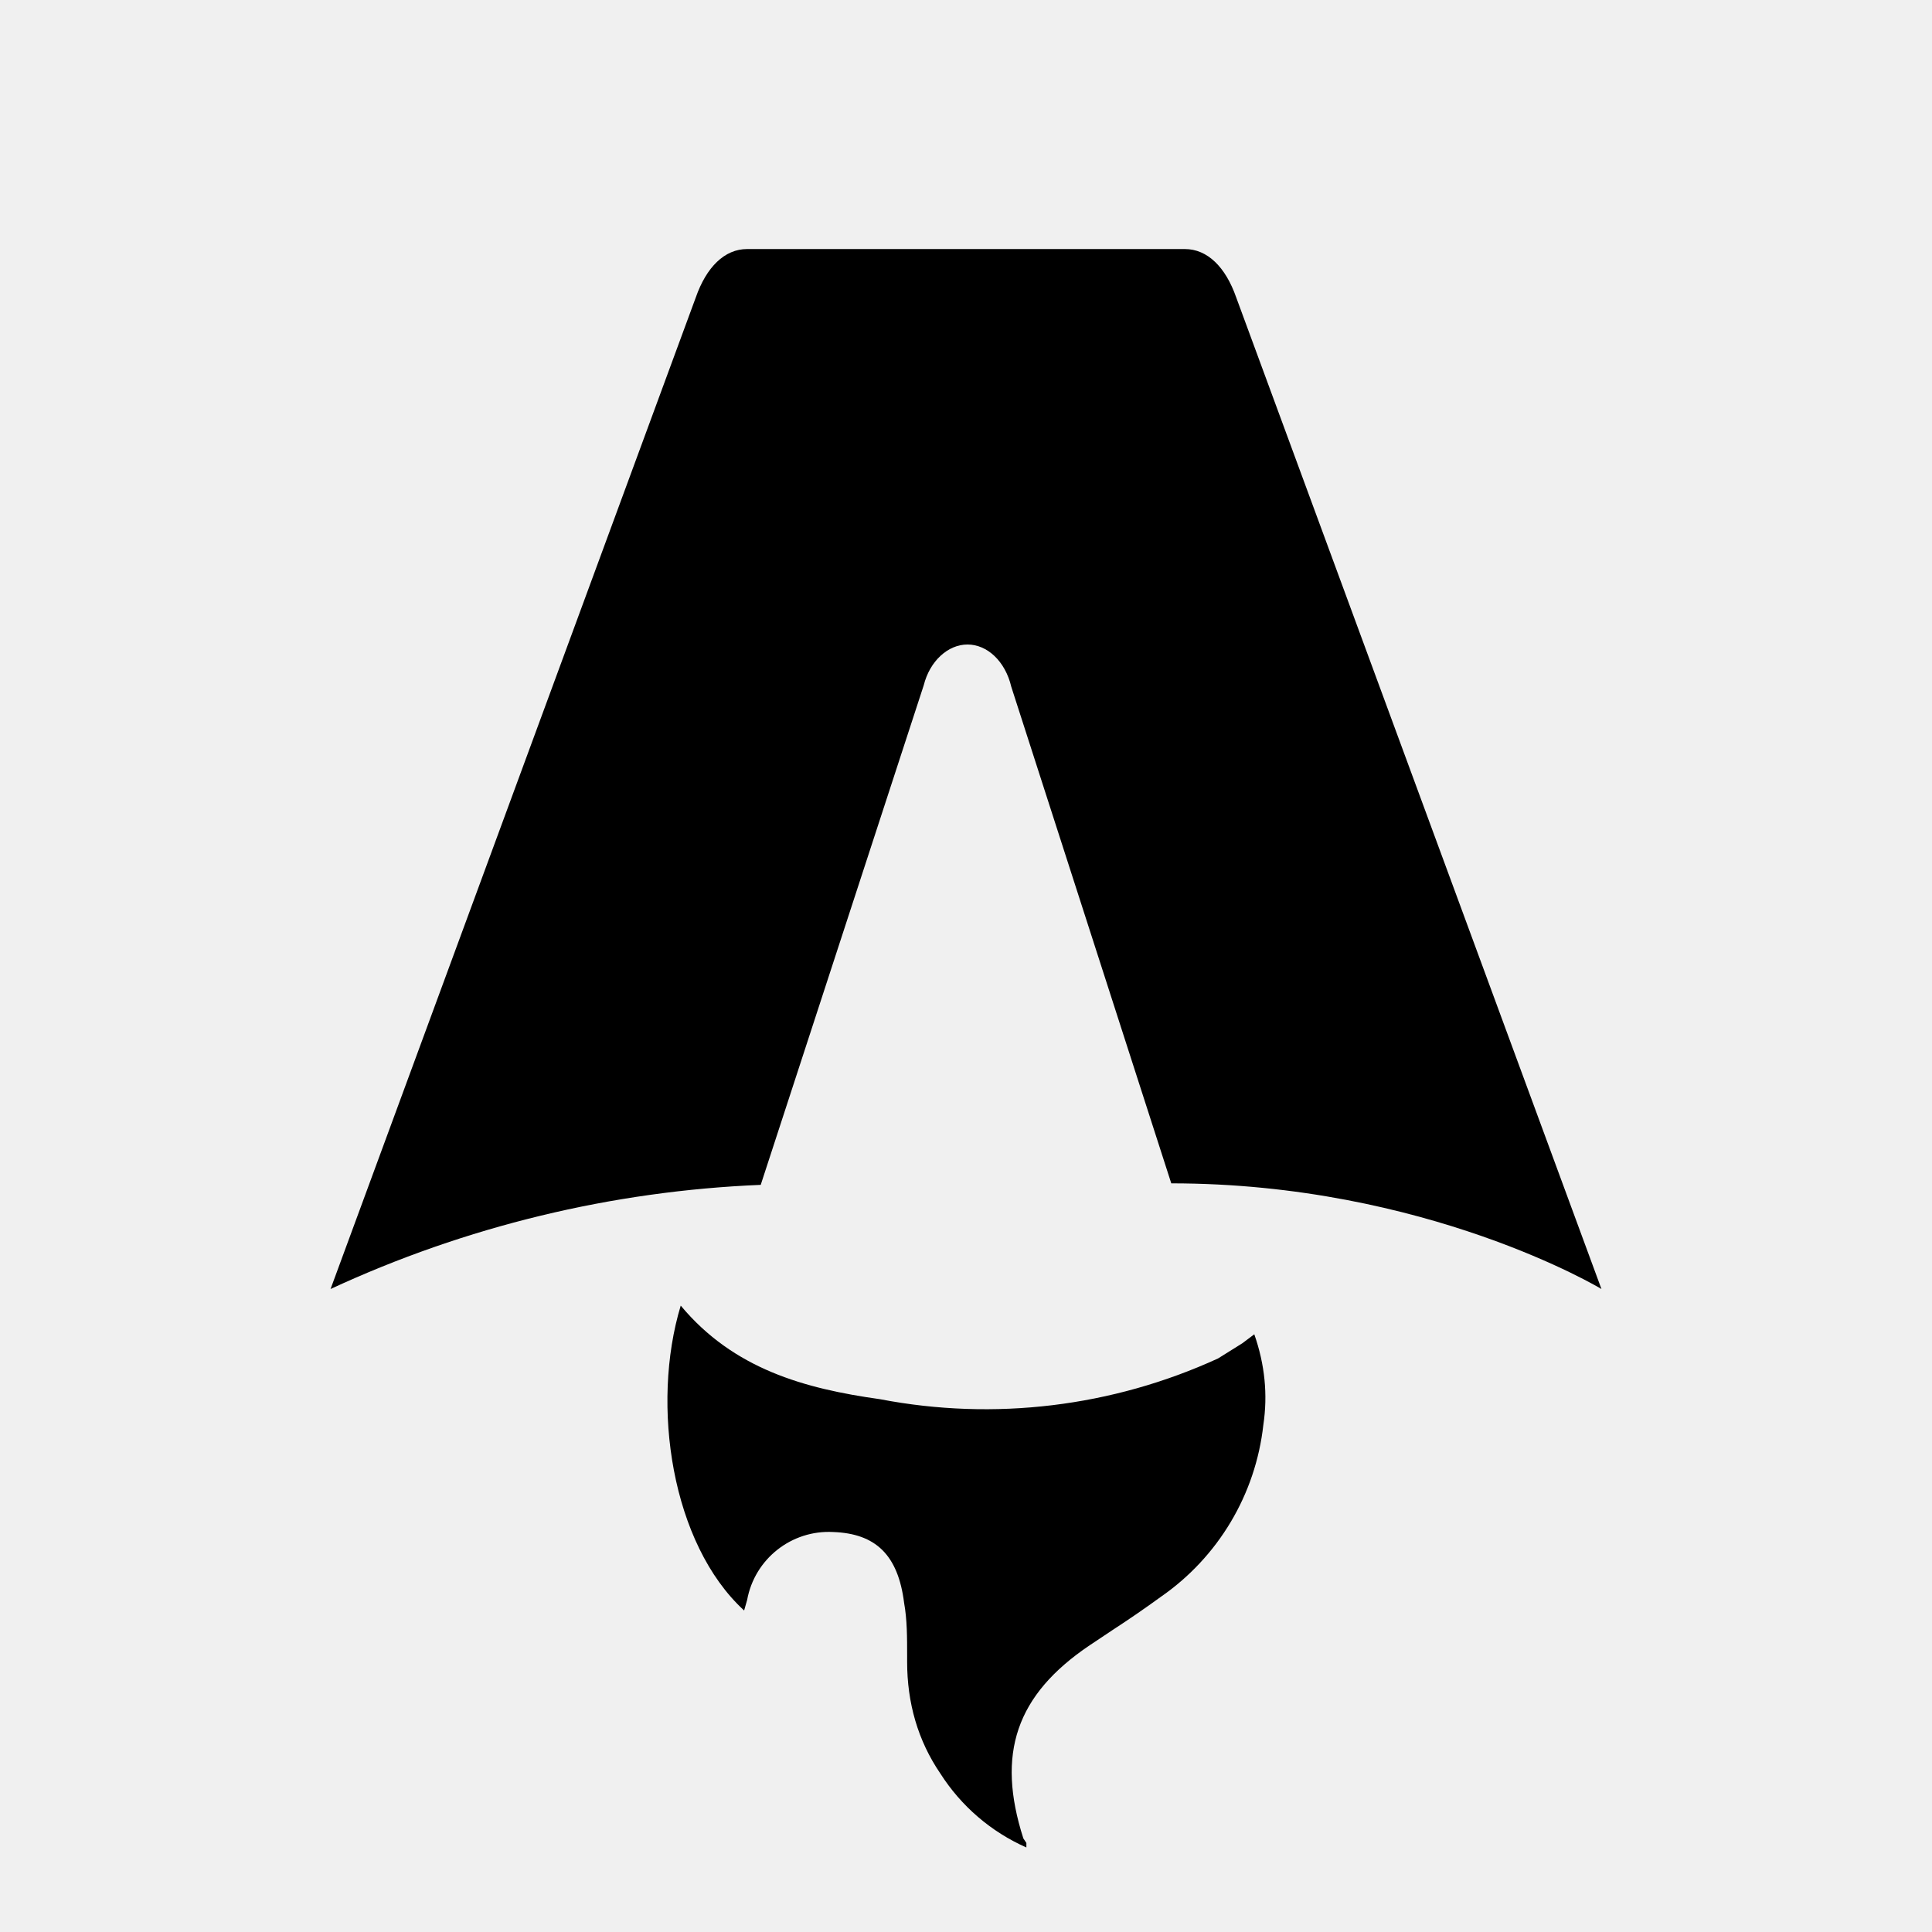
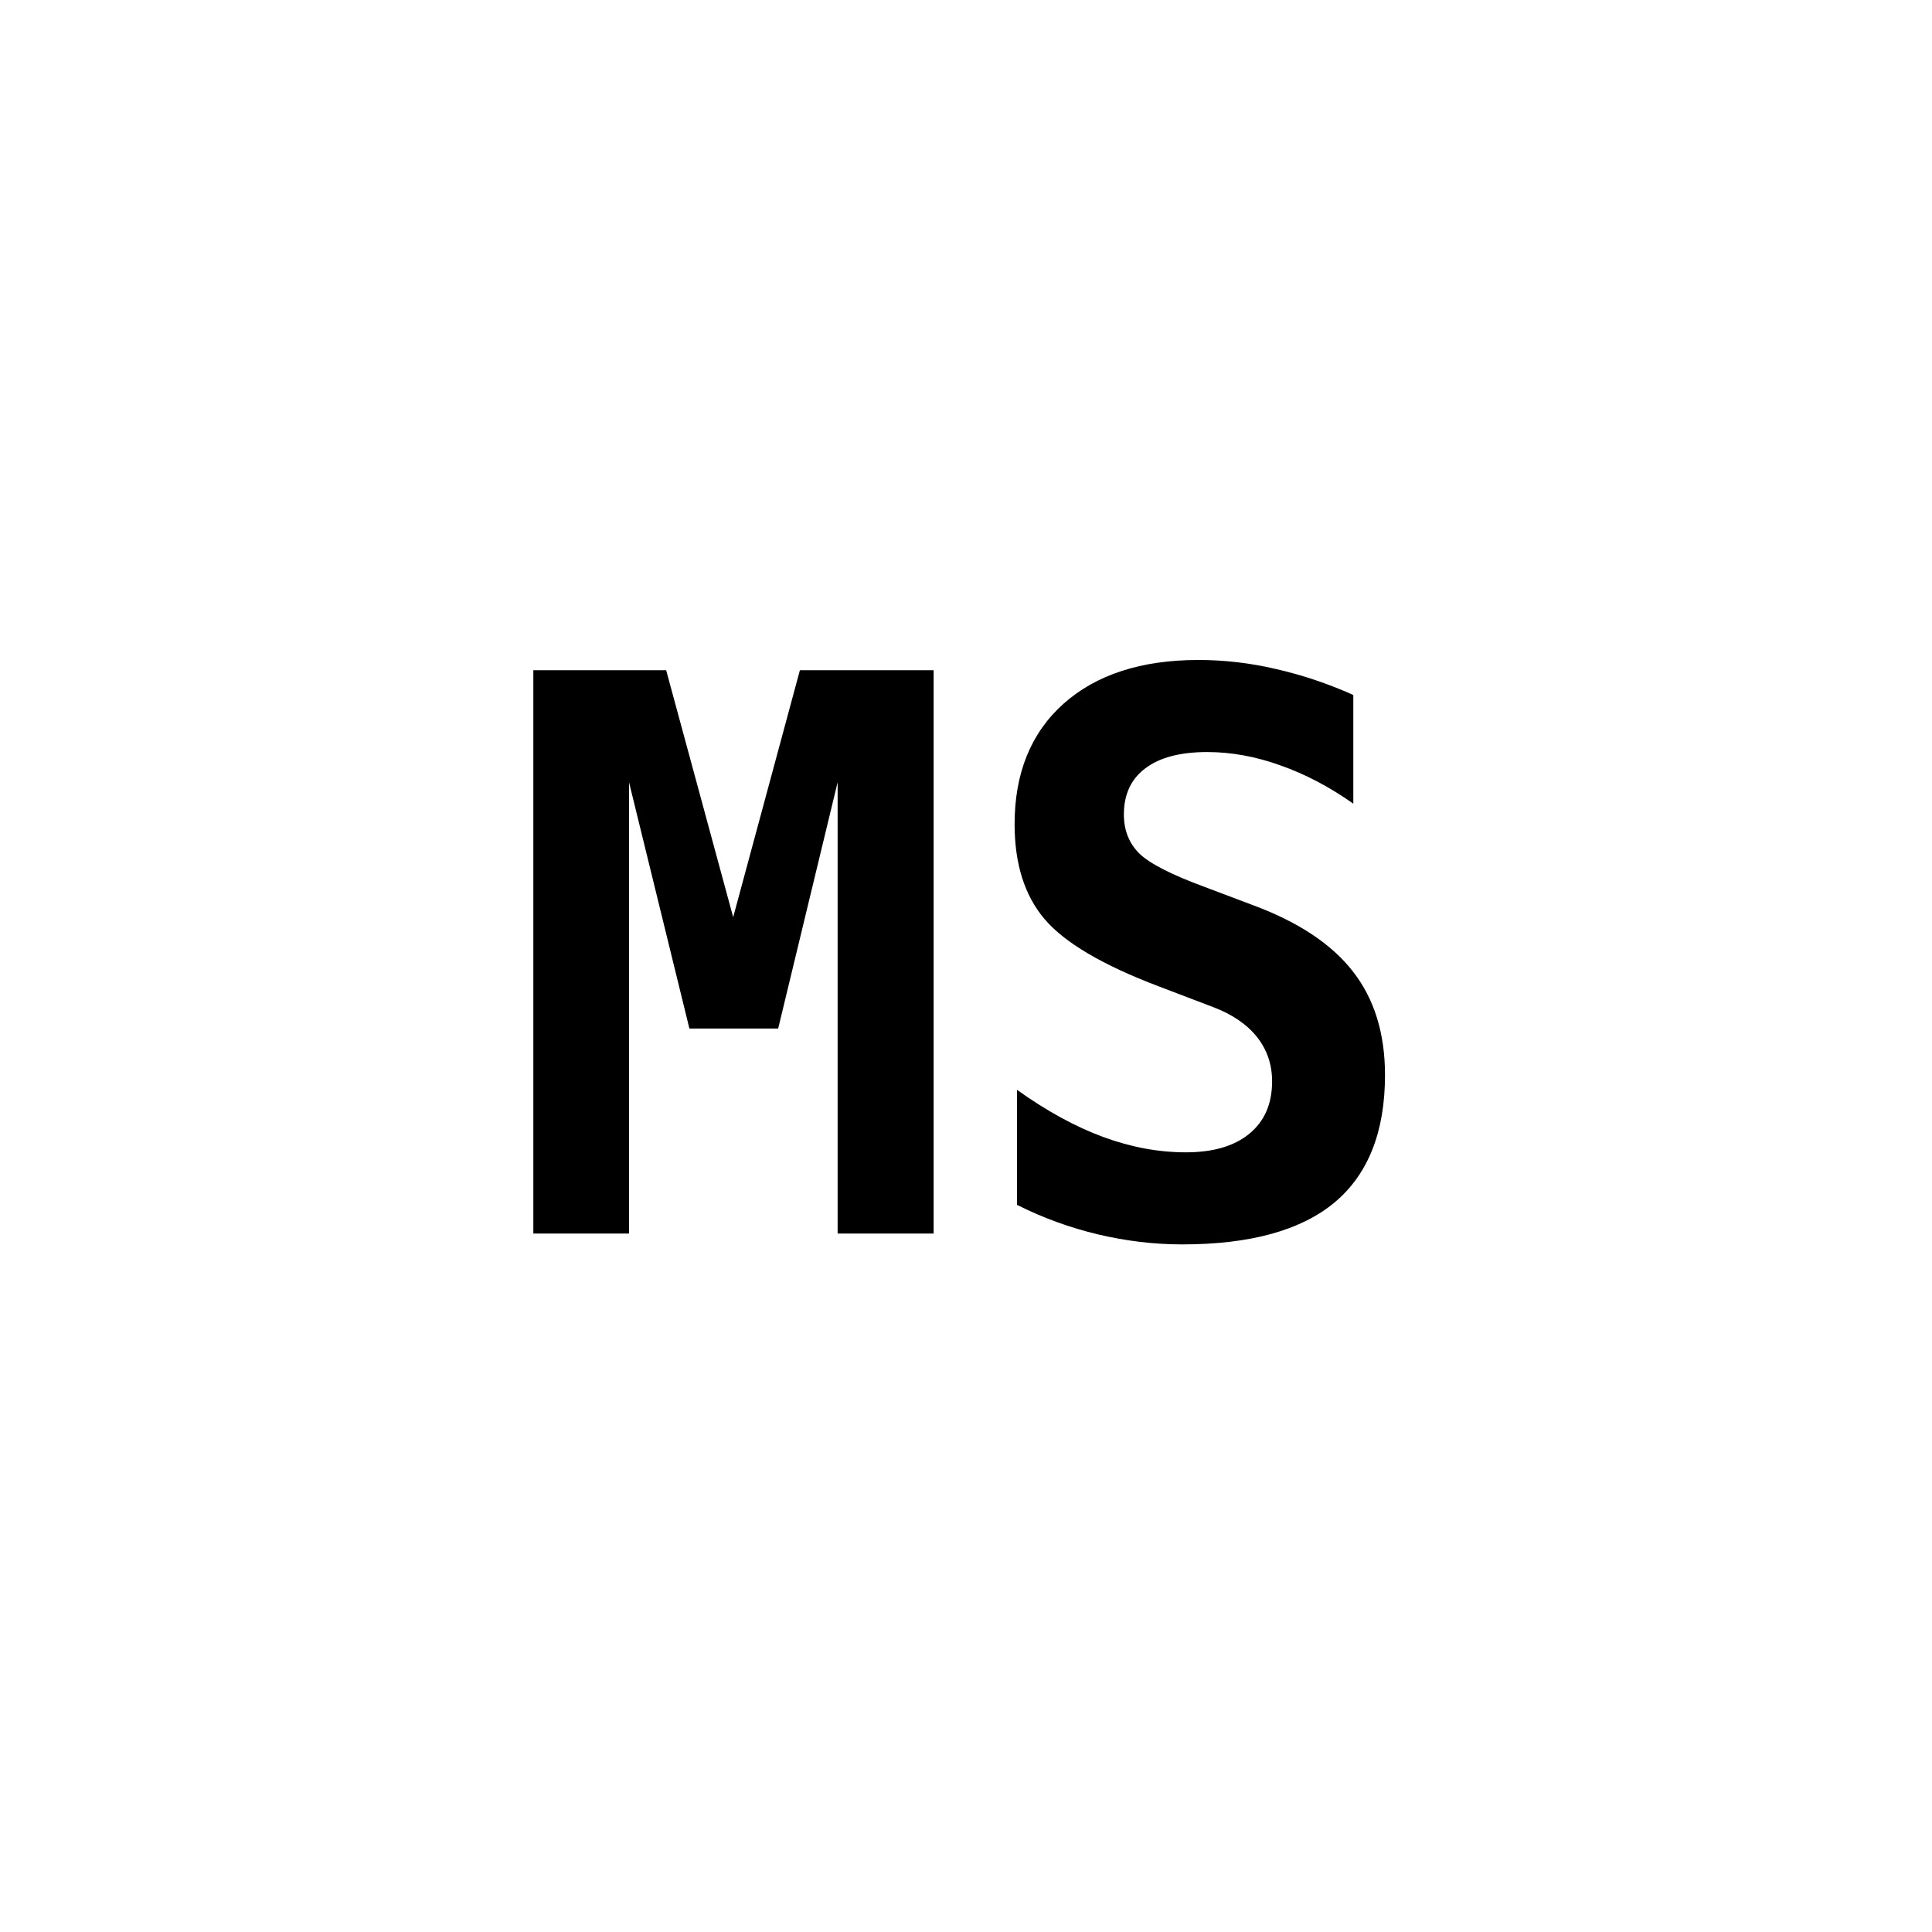
- <svg xmlns="http://www.w3.org/2000/svg" fill="none" viewBox="0 0 128 128">
-   <path d="M50.4 78.5a75.1 75.1 0 0 0-28.5 6.9l24.2-65.7c.7-2 1.9-3.2 3.4-3.2h29c1.5 0 2.7 1.2 3.4 3.2l24.2 65.7s-11.6-7-28.5-7L67 45.5c-.4-1.7-1.6-2.8-2.9-2.8-1.3 0-2.5 1.1-2.9 2.7L50.4 78.5Zm-1.1 28.2Zm-4.2-20.2c-2 6.6-.6 15.8 4.2 20.2a17.5 17.5 0 0 1 .2-.7 5.5 5.5 0 0 1 5.7-4.5c2.8.1 4.3 1.5 4.7 4.7.2 1.1.2 2.3.2 3.5v.4c0 2.7.7 5.2 2.2 7.4a13 13 0 0 0 5.7 4.9v-.3l-.2-.3c-1.8-5.6-.5-9.5 4.4-12.8l1.5-1a73 73 0 0 0 3.2-2.2 16 16 0 0 0 6.8-11.4c.3-2 .1-4-.6-6l-.8.6-1.6 1a37 37 0 0 1-22.4 2.7c-5-.7-9.7-2-13.2-6.2Z" />
-   <style>
-         path { fill: #000; }
-         @media (prefers-color-scheme: dark) {
-             path { fill: #FFF; }
-         }
-     </style>
+ <svg xmlns="http://www.w3.org/2000/svg" viewBox="0 0 100 100">
+   <rect width="100" height="100" fill="#ffffff" />
+   <text x="50" y="50" font-family="monospace" font-size="40" font-weight="bold" text-anchor="middle" dominant-baseline="central" fill="#000000">MS</text>
</svg>
